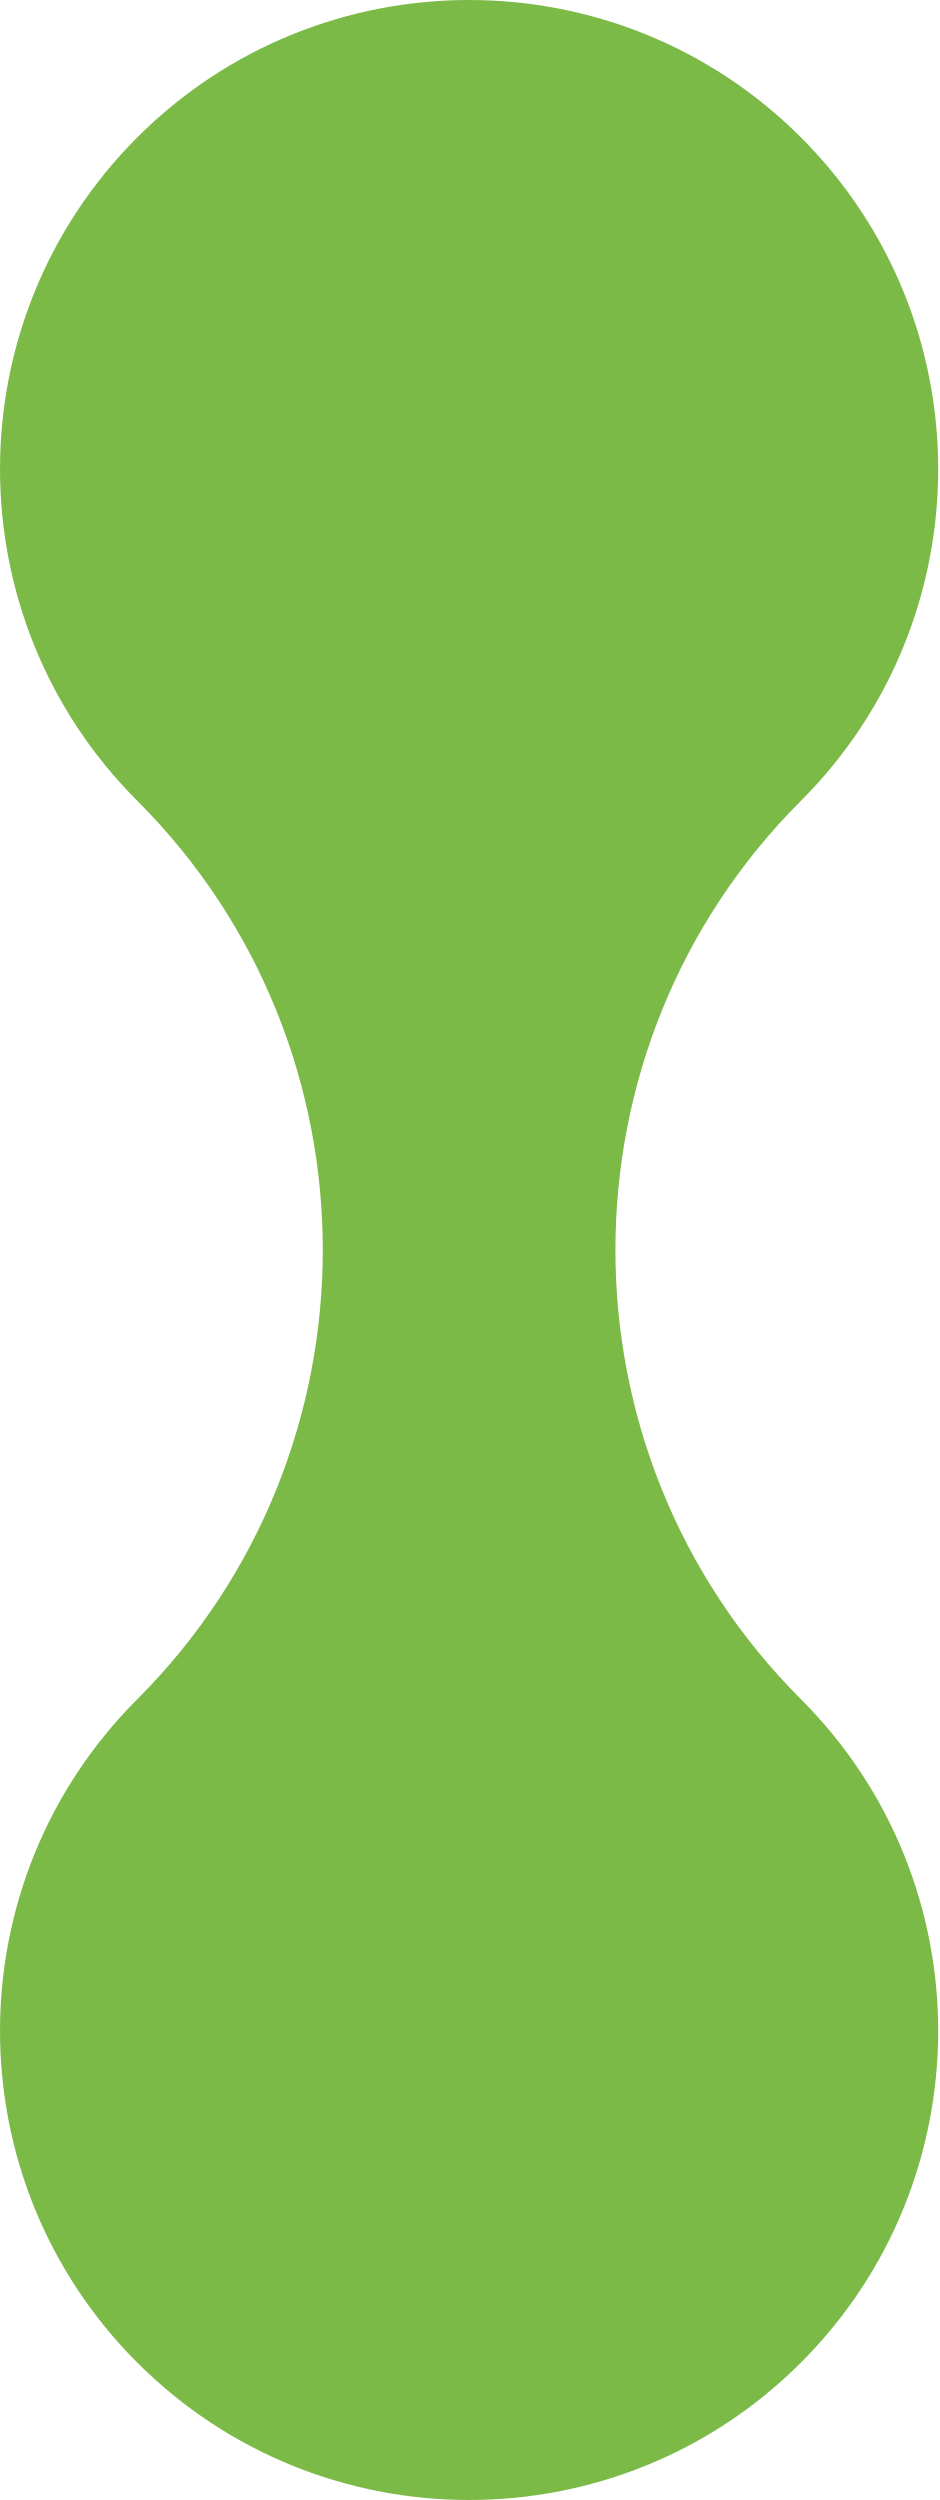
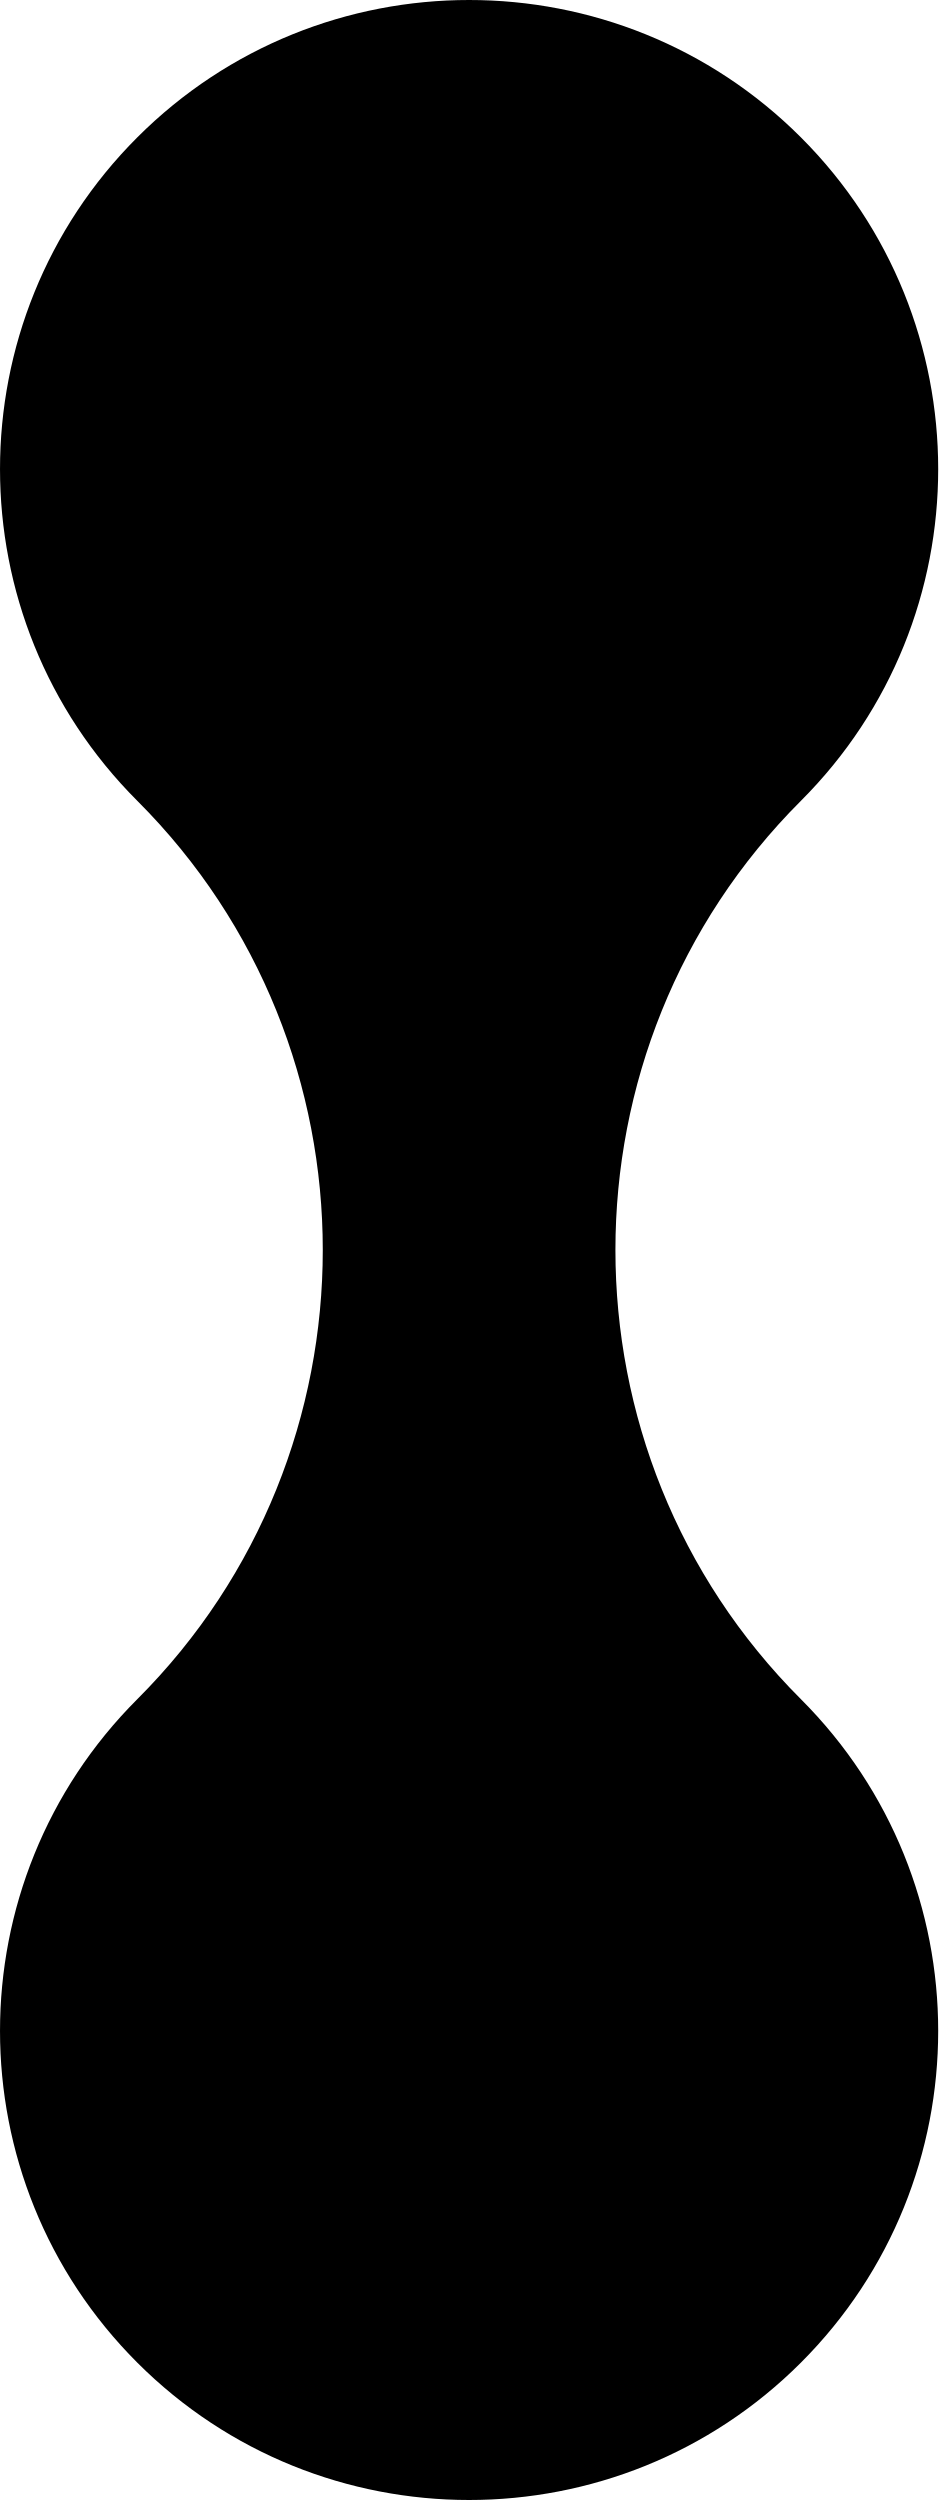
<svg xmlns="http://www.w3.org/2000/svg" xml:space="preserve" width="188" height="500" fill-rule="evenodd" clip-rule="evenodd" image-rendering="optimizeQuality" shape-rendering="geometricPrecision" text-rendering="geometricPrecision" viewBox="0 0 188 500.959">
-   <path fill="#7cba48" d="M27.339 473.442c36.69 36.69 96.272 36.69 132.962 0s36.69-96.272 0-132.962c-49.547-49.547-49.548-130.453 0-180 36.69-36.69 36.69-96.272 0-132.962s-96.272-36.69-132.962 0-36.69 96.272 0 132.962c49.547 49.547 49.547 130.453 0 180-36.69 36.69-36.69 96.272 0 132.962" />
+   <path fill="currentColor" d="M27.339 473.442c36.69 36.69 96.272 36.69 132.962 0s36.69-96.272 0-132.962c-49.547-49.547-49.548-130.453 0-180 36.69-36.69 36.69-96.272 0-132.962s-96.272-36.69-132.962 0-36.69 96.272 0 132.962c49.547 49.547 49.547 130.453 0 180-36.69 36.69-36.69 96.272 0 132.962" />
</svg>
